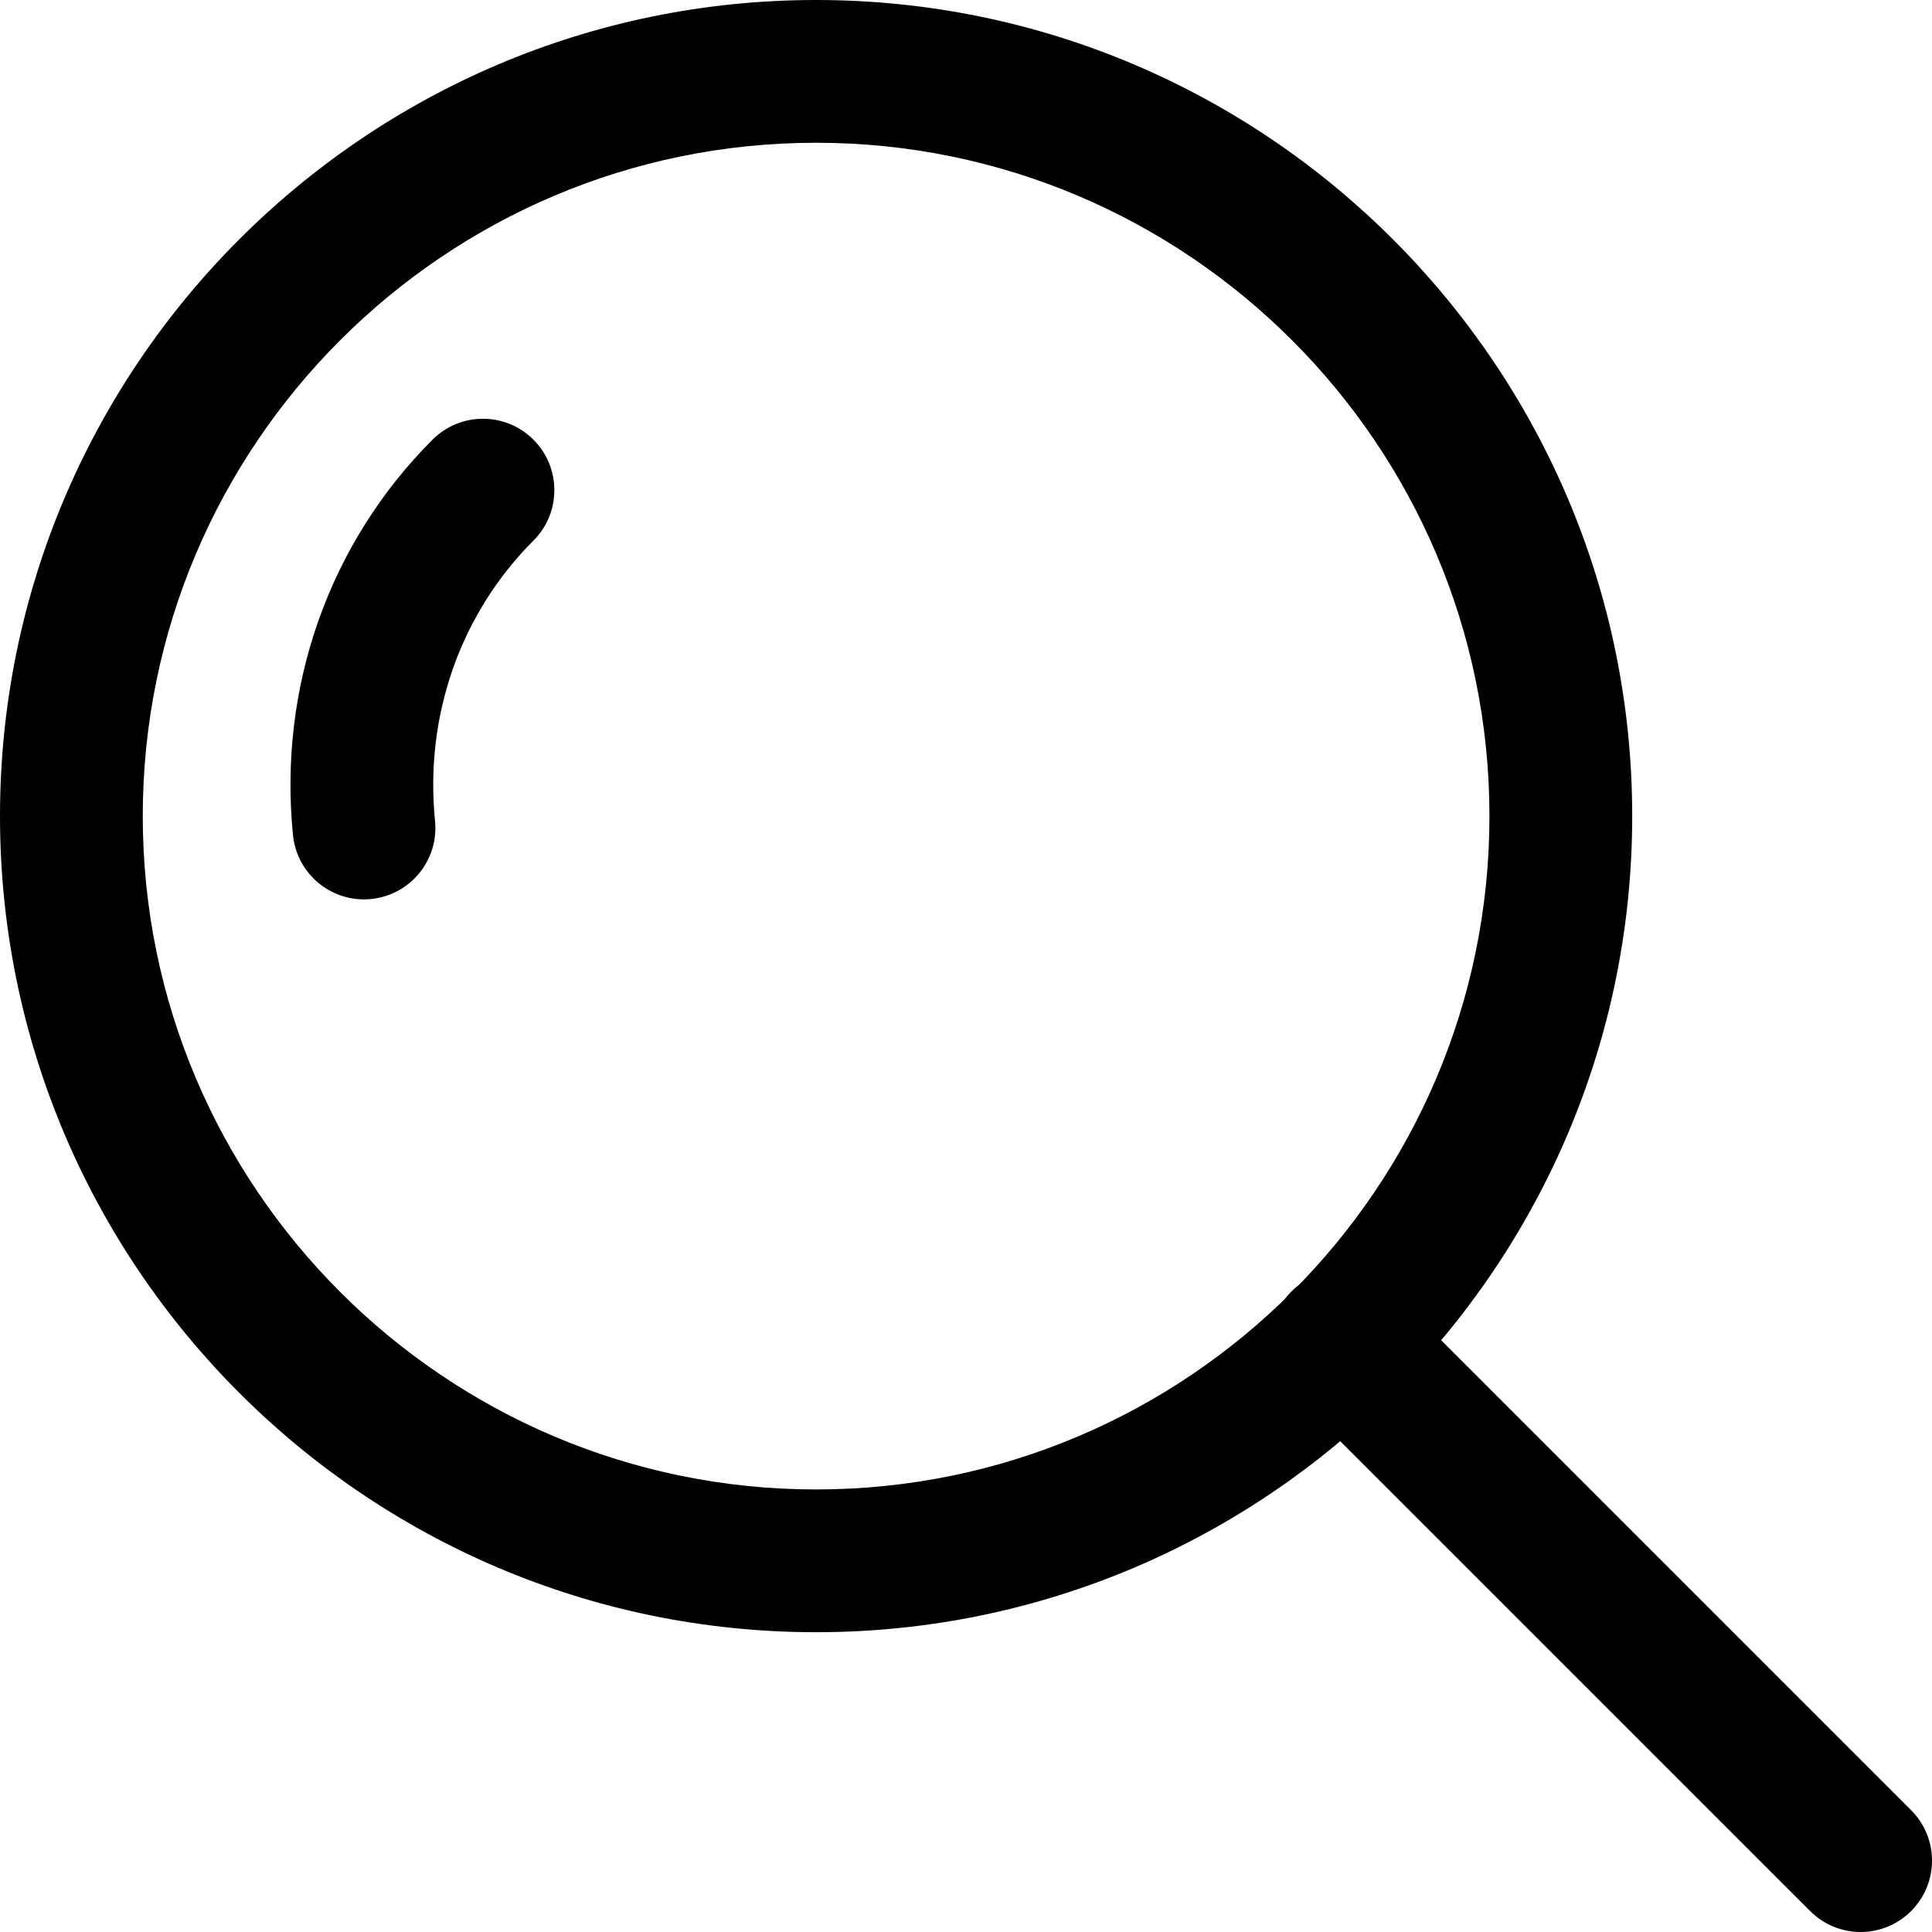
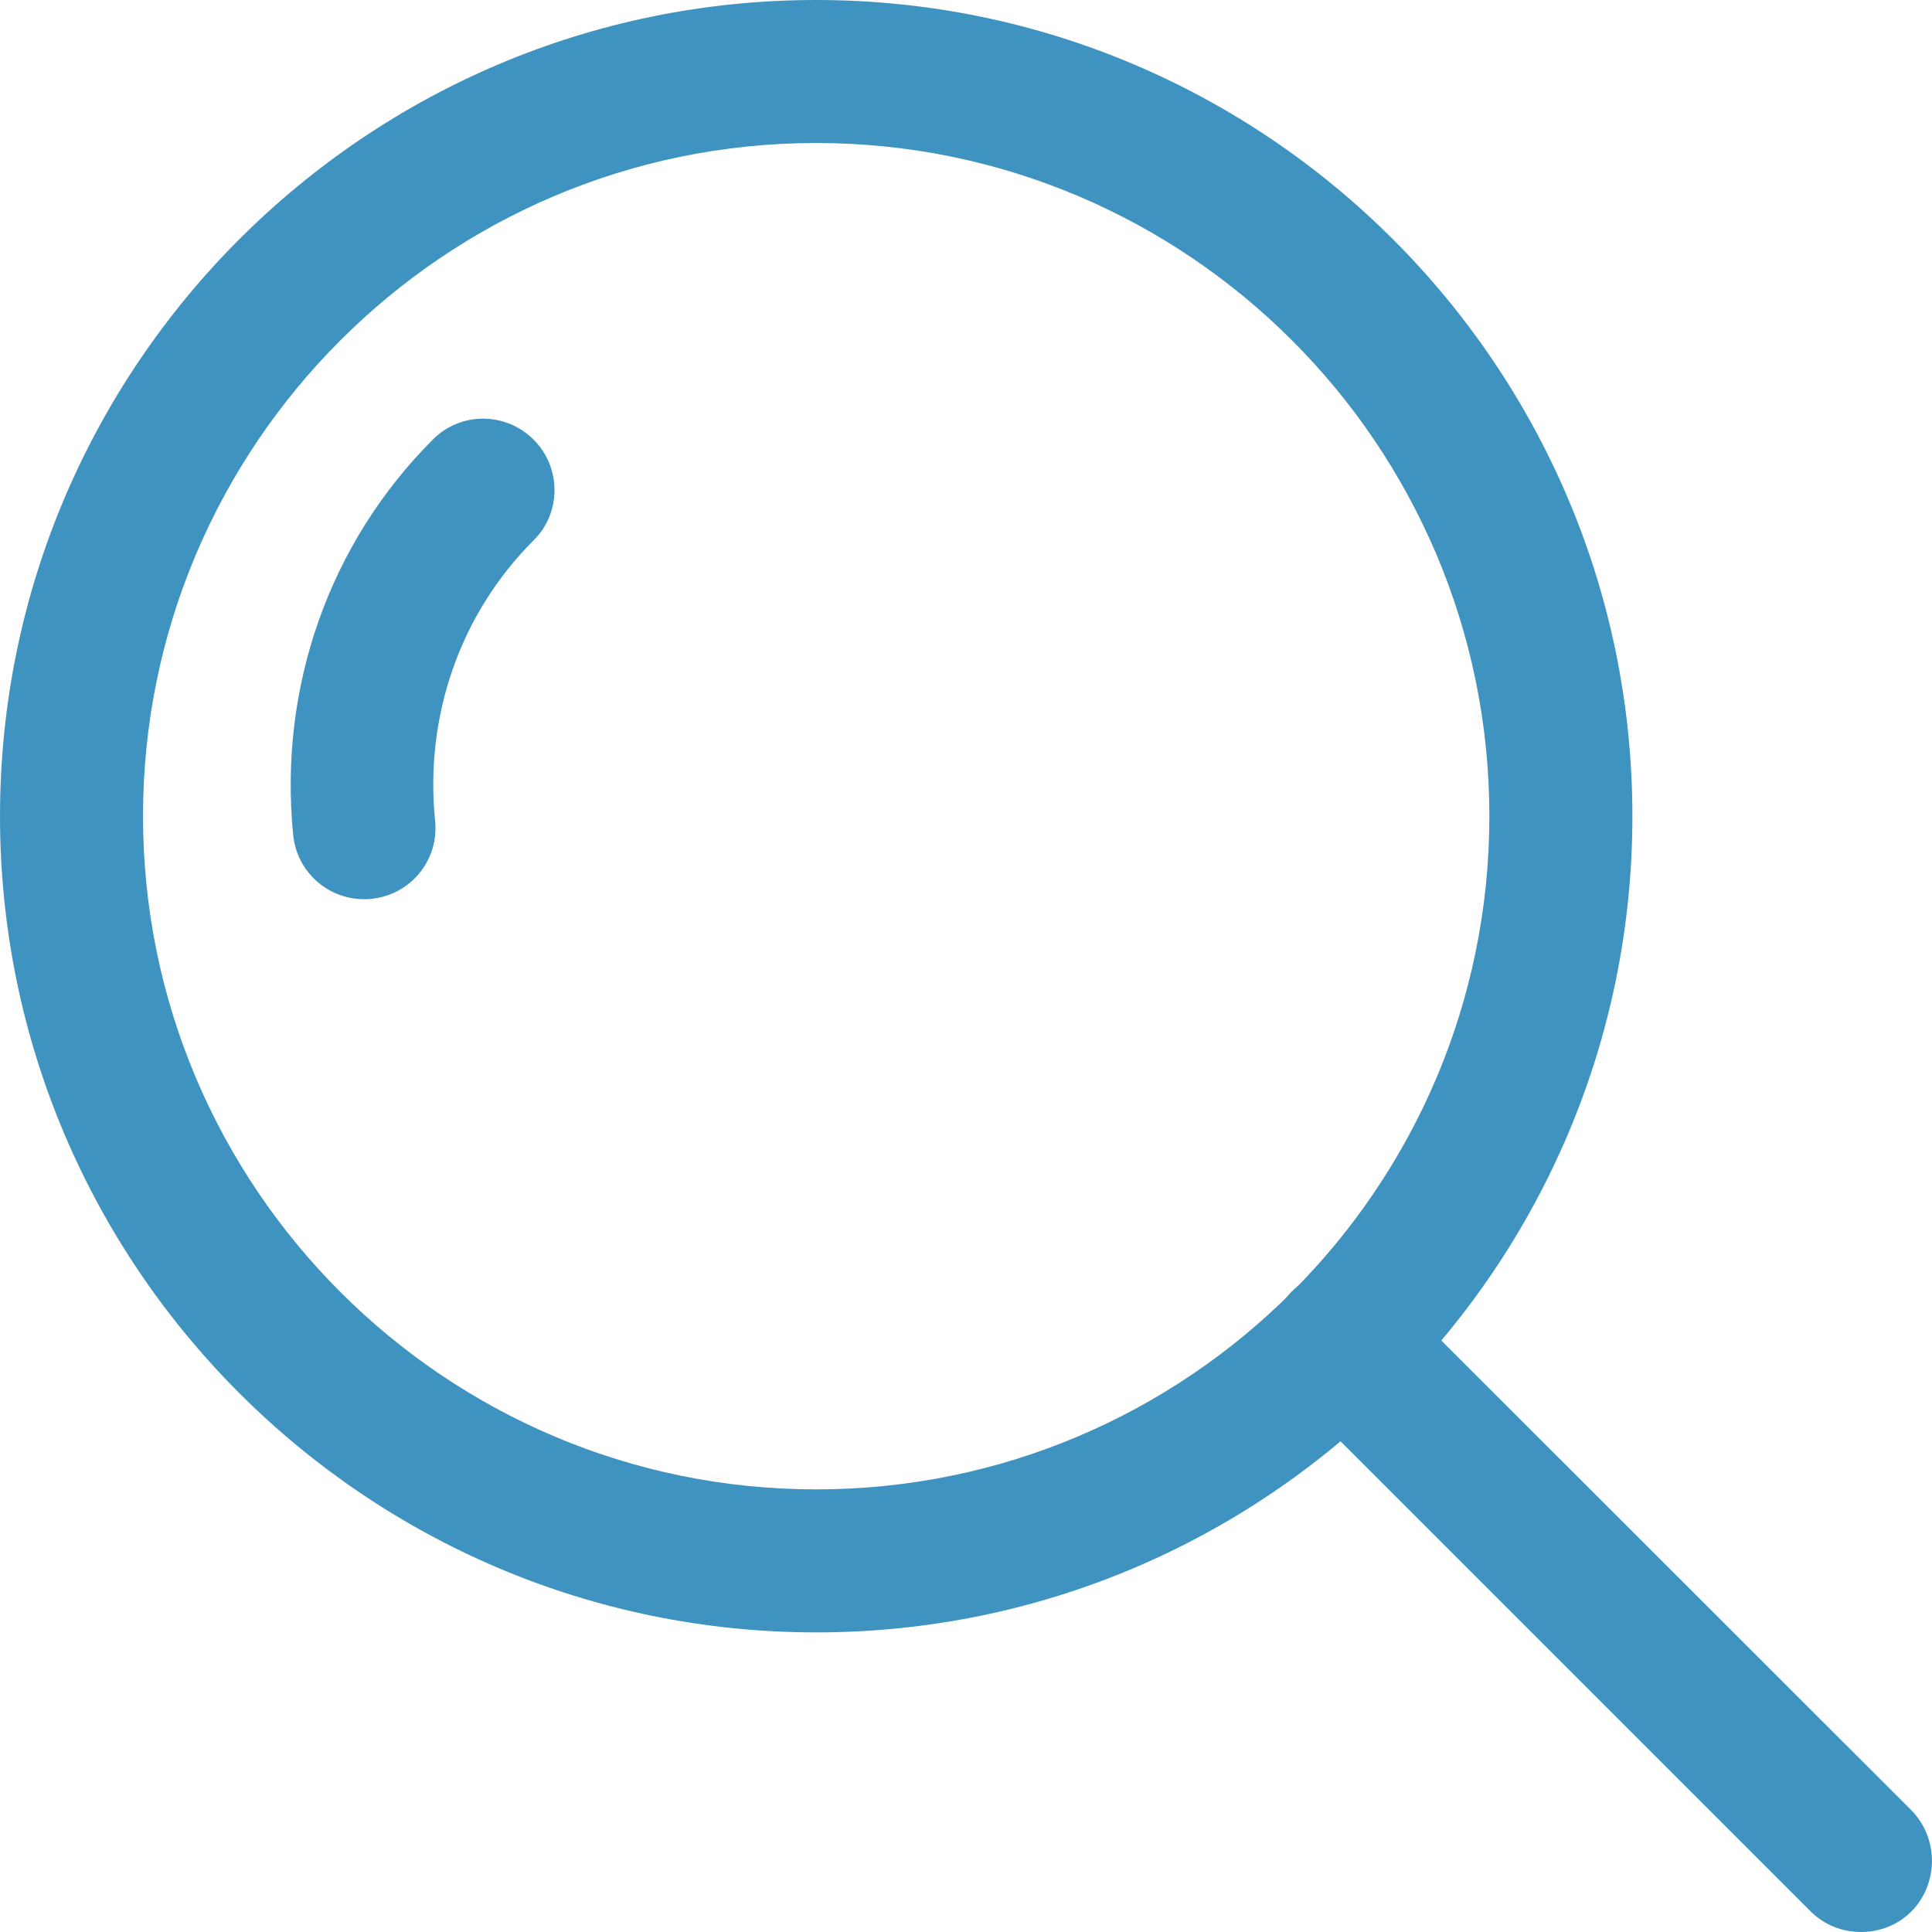
<svg xmlns="http://www.w3.org/2000/svg" version="1.1" id="Capa_1" x="0px" y="0px" viewBox="0 0 512 512" style="enable-background:new 0 0 512 512;" xml:space="preserve">
+   <style type="text/css">
+ 	.st0{fill:#3E93C1;}
+ </style>
  <g>
    <g>
-       <path d="M141.367,116.518c-7.384-7.39-19.364-7.39-26.748,0c-27.416,27.416-40.891,65.608-36.975,104.79    c0.977,9.761,9.2,17.037,18.803,17.037c0.631,0,1.267-0.032,1.898-0.095c10.398-1.04,17.983-10.316,16.943-20.707    c-2.787-27.845,6.722-54.92,26.079-74.278C148.757,135.882,148.757,123.901,141.367,116.518z" />
+       <path class="st0" d="M141.4,116.5c-7.4-7.4-19.4-7.4-26.7,0c-27.4,27.4-40.9,65.6-37,104.8c1,9.8,9.2,17,18.8,17    c0.6,0,1.3,0,1.9-0.1c10.4-1,18-10.3,16.9-20.7c-2.8-27.8,6.7-54.9,26.1-74.3C148.8,135.9,148.8,123.9,141.4,116.5z" />
    </g>
  </g>
  <g>
    <g>
-       <path d="M216.276,0C97.021,0,0,97.021,0,216.276s97.021,216.276,216.276,216.276s216.276-97.021,216.276-216.276    S335.53,0,216.276,0z M216.276,394.719c-98.396,0-178.443-80.047-178.443-178.443S117.88,37.833,216.276,37.833    c98.39,0,178.443,80.047,178.443,178.443S314.672,394.719,216.276,394.719z" />
+       <path class="st0" d="M216.3,0C97,0,0,97,0,216.3s97,216.3,216.3,216.3s216.3-97,216.3-216.3S335.5,0,216.3,0z M216.3,394.7    c-98.4,0-178.4-80-178.4-178.4s80-178.4,178.4-178.4c98.4,0,178.4,80,178.4,178.4S314.7,394.7,216.3,394.7z" />
    </g>
  </g>
  <g>
    <g>
-       <path d="M506.458,479.71L368.999,342.252c-7.39-7.39-19.358-7.39-26.748,0c-7.39,7.384-7.39,19.364,0,26.748L479.71,506.458    c3.695,3.695,8.531,5.542,13.374,5.542c4.843,0,9.679-1.847,13.374-5.542C513.847,499.074,513.847,487.094,506.458,479.71z" />
+       <path class="st0" d="M506.5,479.7L369,342.3c-7.4-7.4-19.4-7.4-26.7,0c-7.4,7.4-7.4,19.4,0,26.7l137.5,137.5    c3.7,3.7,8.5,5.5,13.4,5.5s9.7-1.8,13.4-5.5C513.8,499.1,513.8,487.1,506.5,479.7z" />
    </g>
  </g>
-   <g>
- </g>
-   <g>
- </g>
-   <g>
- </g>
-   <g>
- </g>
-   <g>
- </g>
-   <g>
- </g>
-   <g>
- </g>
-   <g>
- </g>
-   <g>
- </g>
-   <g>
- </g>
-   <g>
- </g>
-   <g>
- </g>
-   <g>
- </g>
-   <g>
- </g>
-   <g>
- </g>
</svg>
